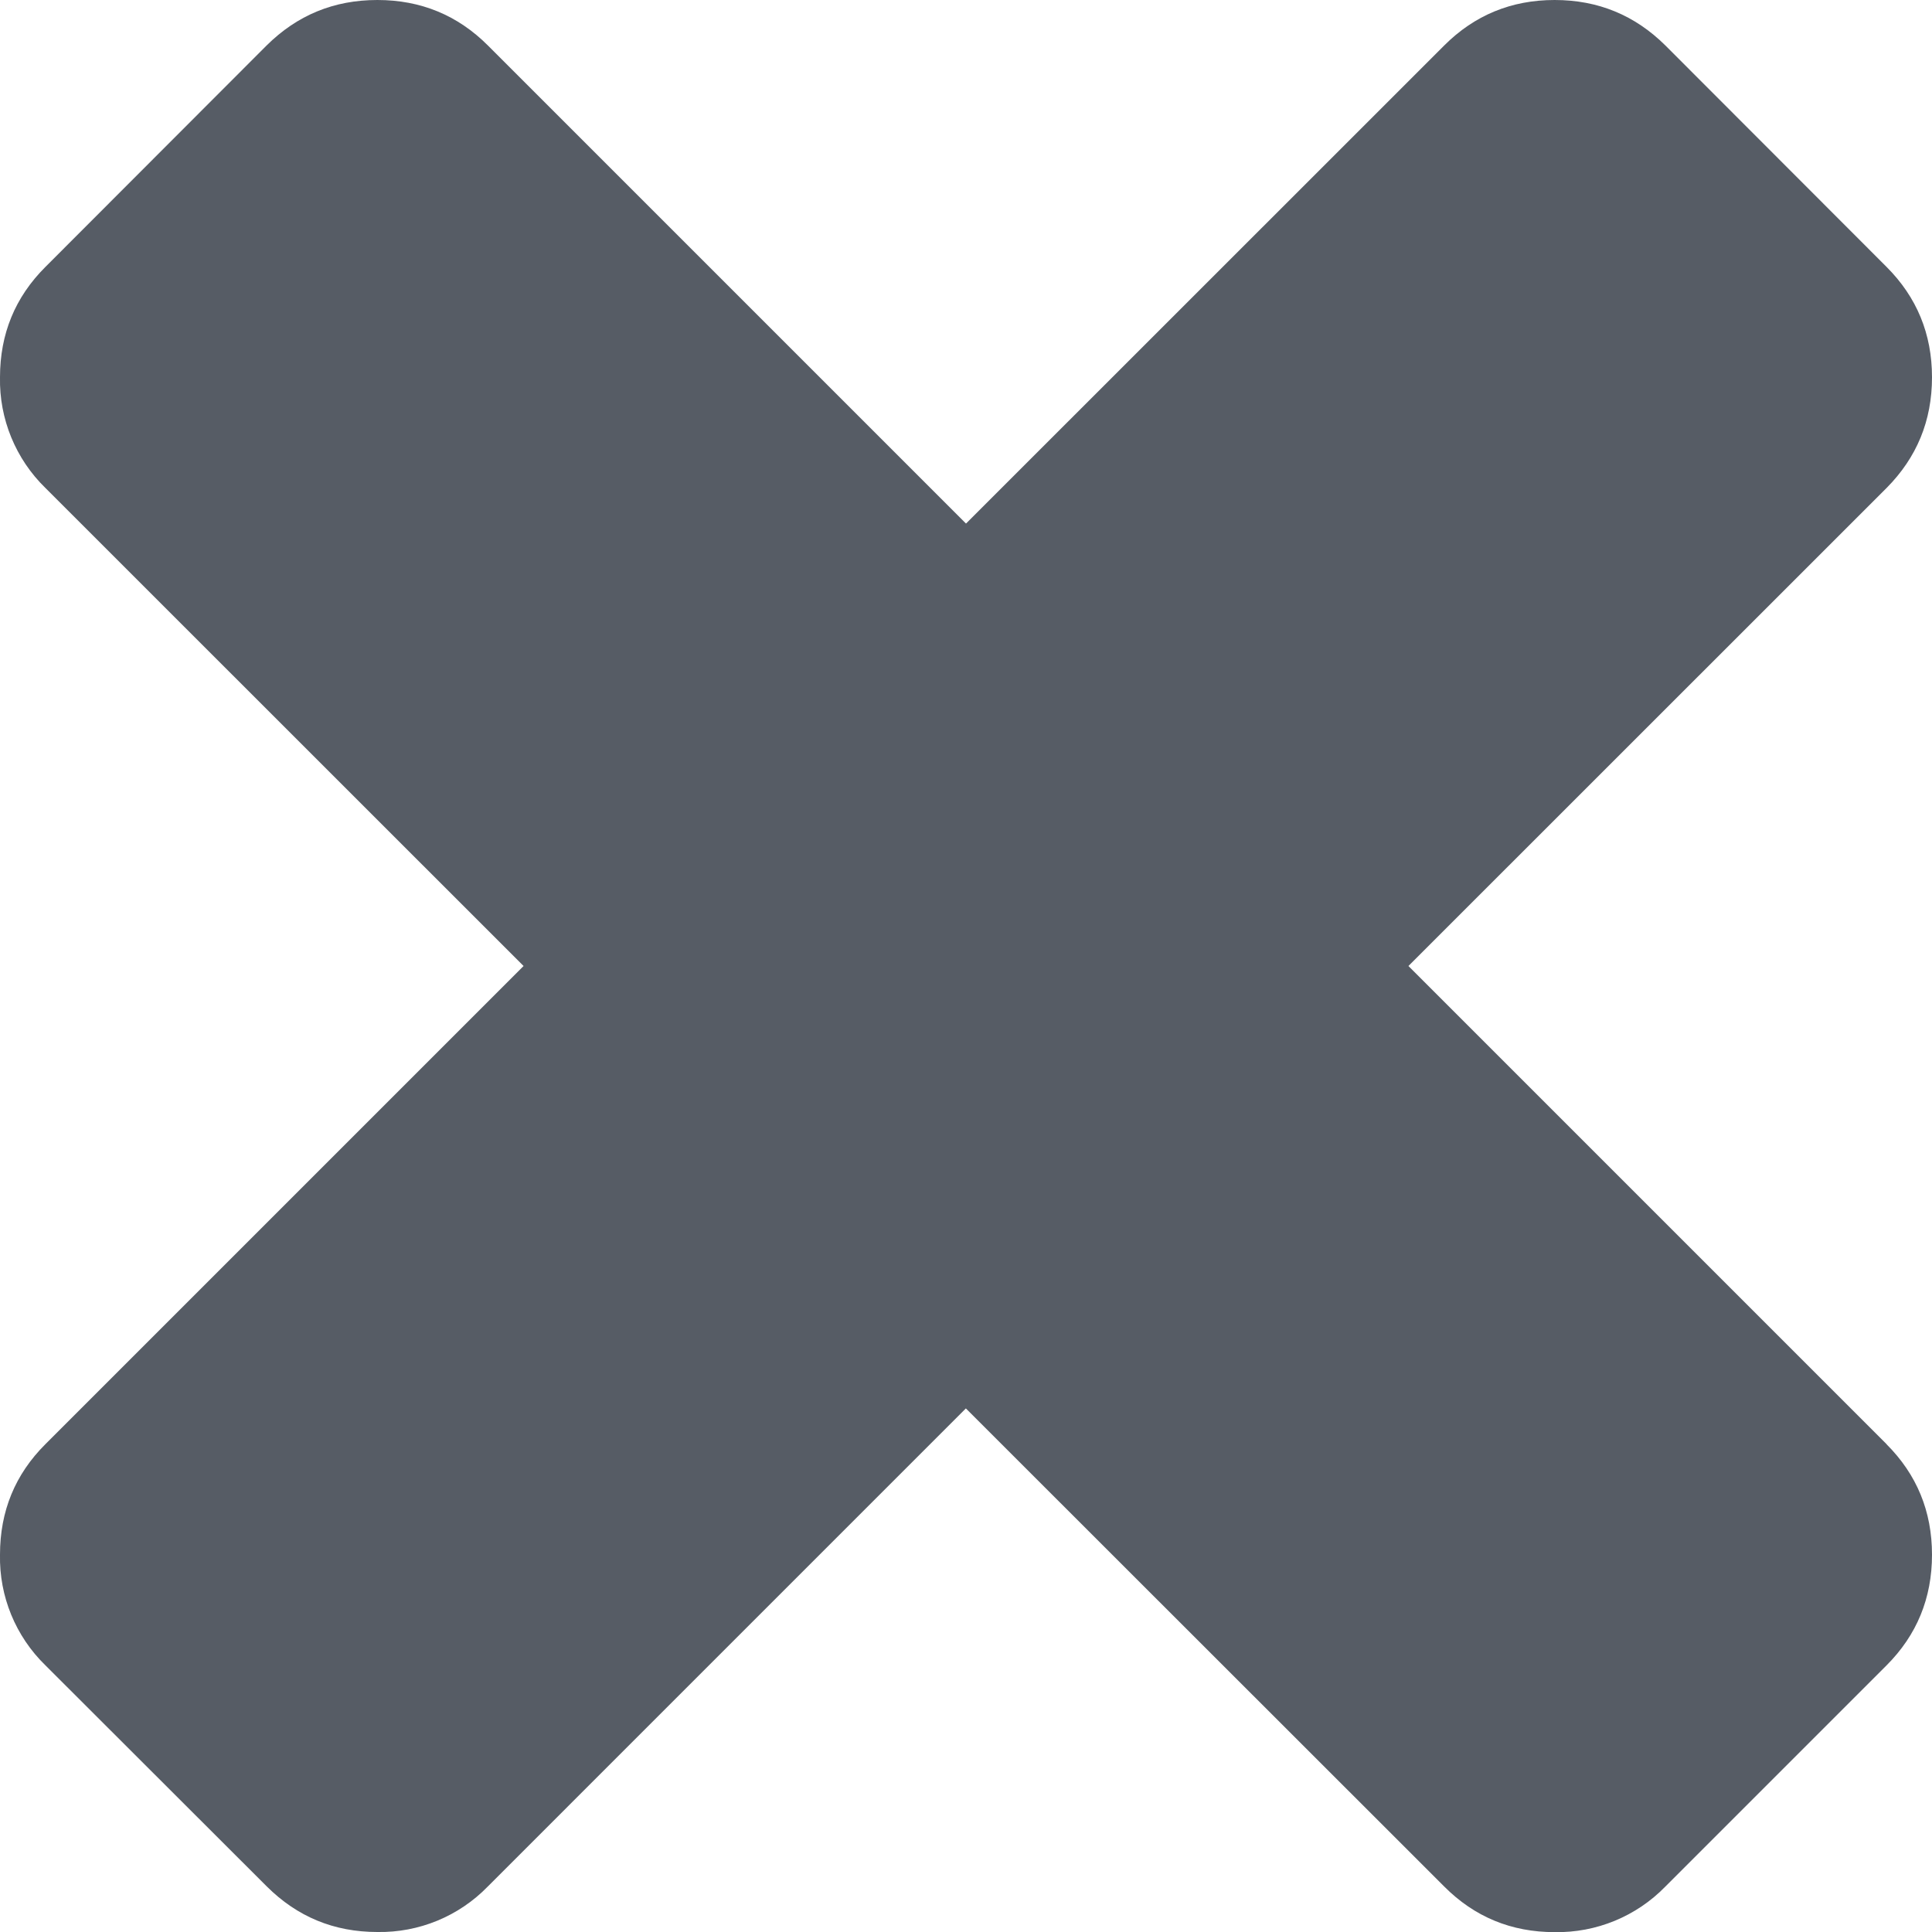
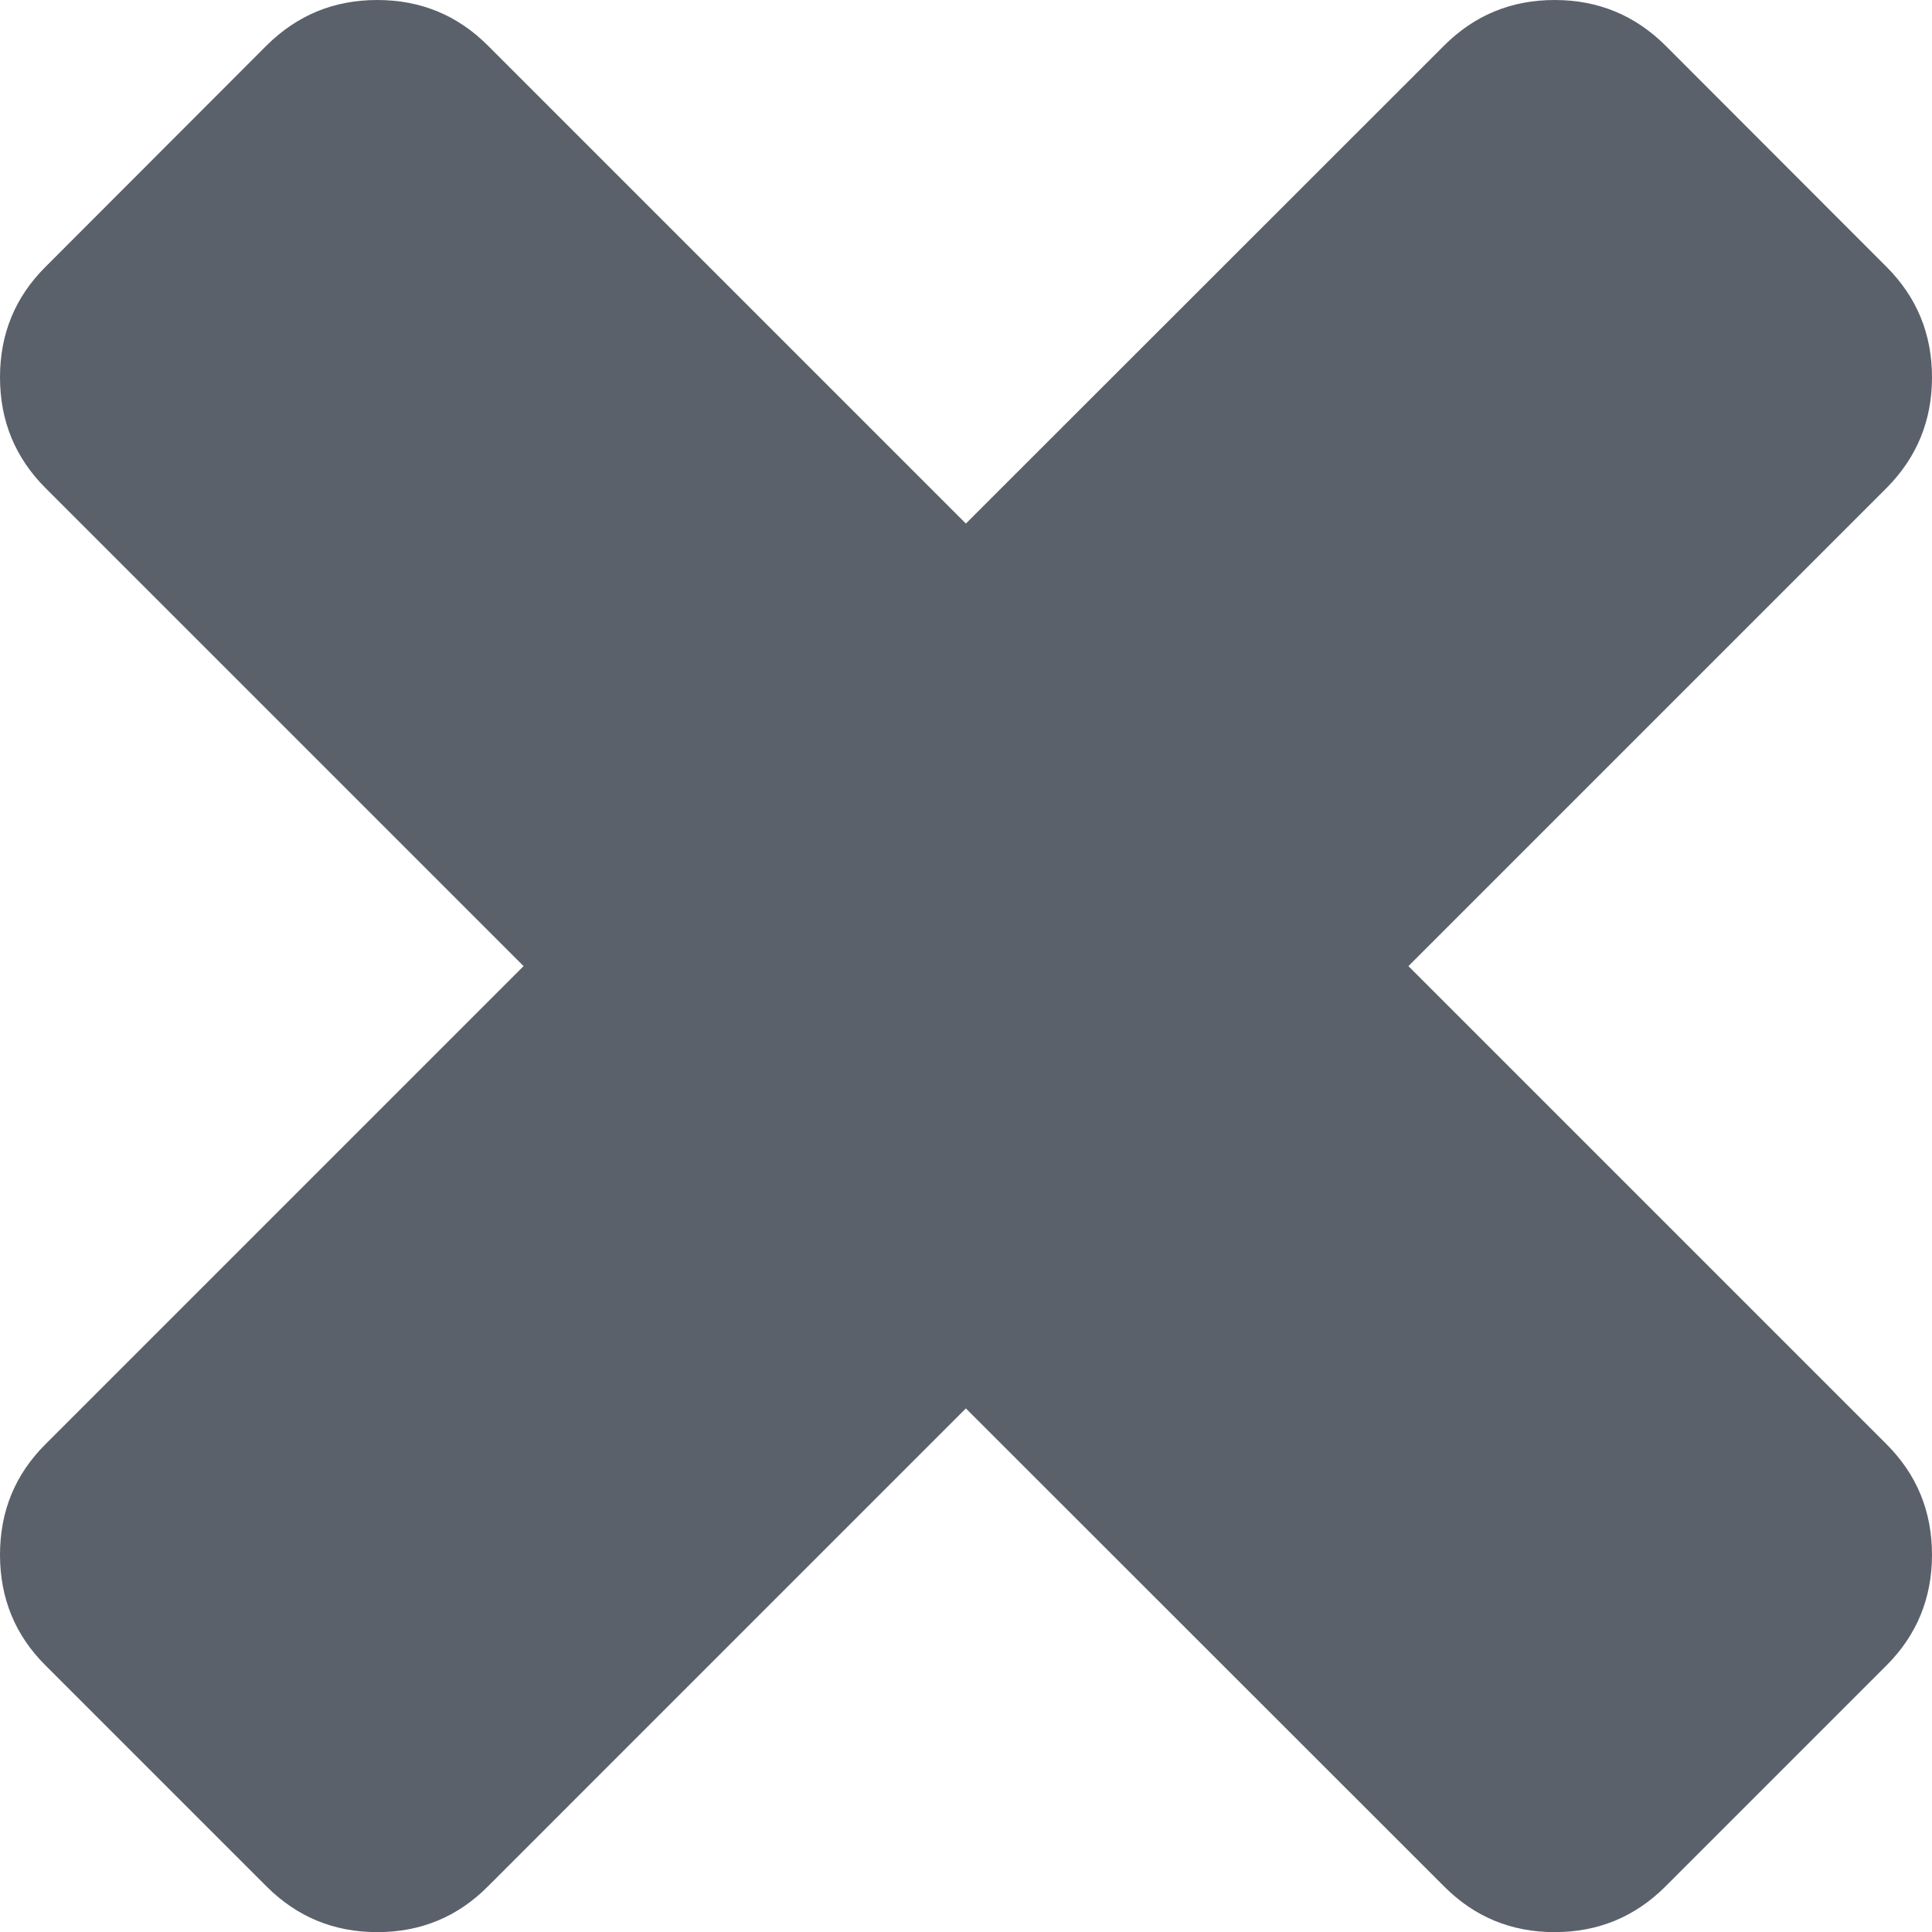
- <svg xmlns="http://www.w3.org/2000/svg" width="15" height="15">
-   <path d="M14.647 11.213c.235.235.353.521.353.858 0 .337-.118.624-.353.859l-1.717 1.717a1.17 1.17 0 0 1-.86.354c-.336 0-.622-.118-.857-.354l-3.714-3.712-3.712 3.712A1.166 1.166 0 0 1 2.93 15c-.337 0-.622-.118-.859-.354L.353 12.93A1.165 1.165 0 0 1 0 12.07c0-.337.117-.623.353-.858L4.065 7.5.353 3.789A1.168 1.168 0 0 1 0 2.929c0-.336.117-.622.353-.857L2.07.353C2.307.118 2.592 0 2.93 0c.337 0 .623.118.858.353L7.5 4.065 11.213.353c.235-.235.521-.353.857-.353.337 0 .623.118.86.353l1.717 1.719c.235.235.353.521.353.857 0 .338-.118.623-.353.86L10.935 7.5l3.712 3.712z" fill="#565c65" fill-rule="evenodd" />
+ <svg xmlns="http://www.w3.org/2000/svg" width="15px" height="15px" viewBox="0 0 15 15" version="1.1">
+   <defs />
+   <g id="Symbols" stroke="none" stroke-width="1" fill="none" fill-rule="evenodd">
+     <g id="UI-element-/-Icons-/-Close" fill="#5B616B">
+       <path d="M14.647,11.213 C14.882,11.448 15,11.734 15,12.071 C15,12.408 14.882,12.695 14.647,12.93 L12.93,14.647 C12.693,14.883 12.407,15.001 12.07,15.001 C11.734,15.001 11.448,14.883 11.213,14.647 L7.499,10.935 L3.787,14.647 C3.552,14.883 3.266,15.001 2.929,15.001 C2.592,15.001 2.307,14.883 2.07,14.647 L0.353,12.93 C0.117,12.695 0,12.408 0,12.071 C0,11.734 0.117,11.448 0.353,11.213 L4.065,7.501 L0.353,3.789 C0.117,3.552 0,3.267 0,2.929 C0,2.593 0.117,2.307 0.353,2.072 L2.07,0.353 C2.307,0.118 2.592,0 2.929,0 C3.266,0 3.552,0.118 3.787,0.353 L7.499,4.065 L11.213,0.353 C11.448,0.118 11.734,0 12.07,0 C12.407,0 12.693,0.118 12.93,0.353 L14.647,2.072 C14.882,2.307 15,2.593 15,2.929 C15,3.267 14.882,3.552 14.647,3.789 L10.935,7.501 L14.647,11.213 Z" id="Fill-15-Copy" />
+     </g>
+   </g>
</svg>
